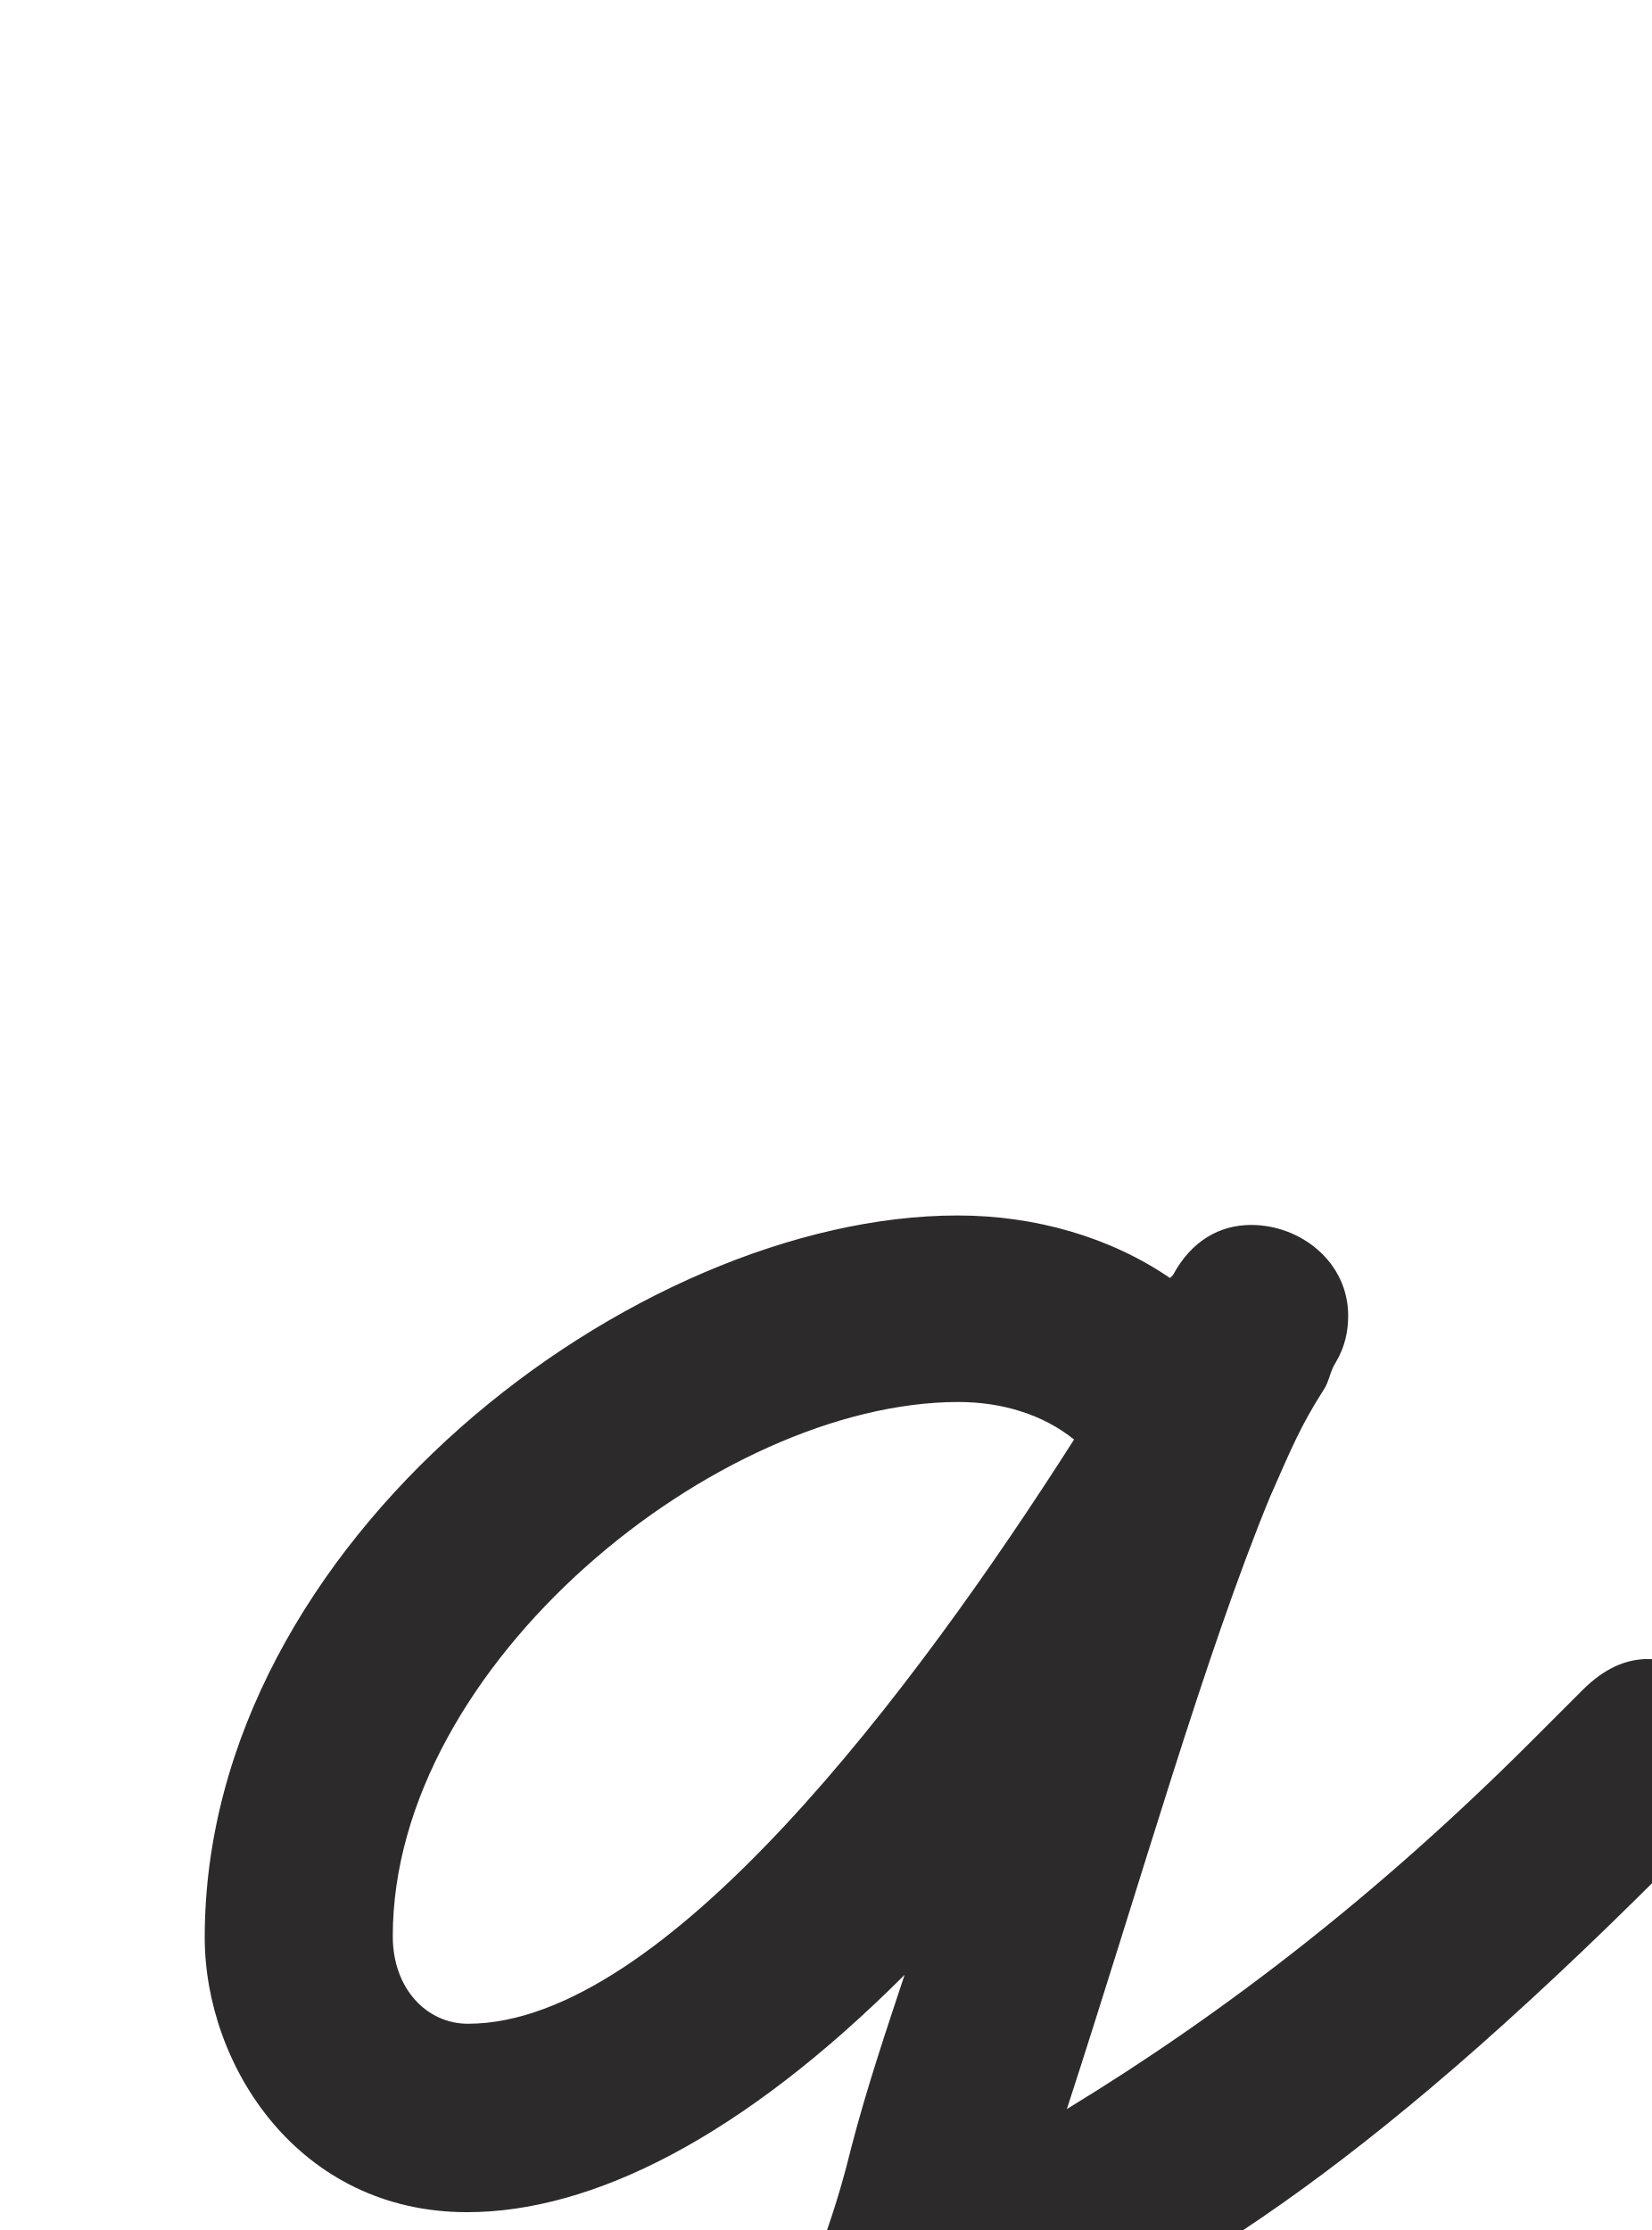
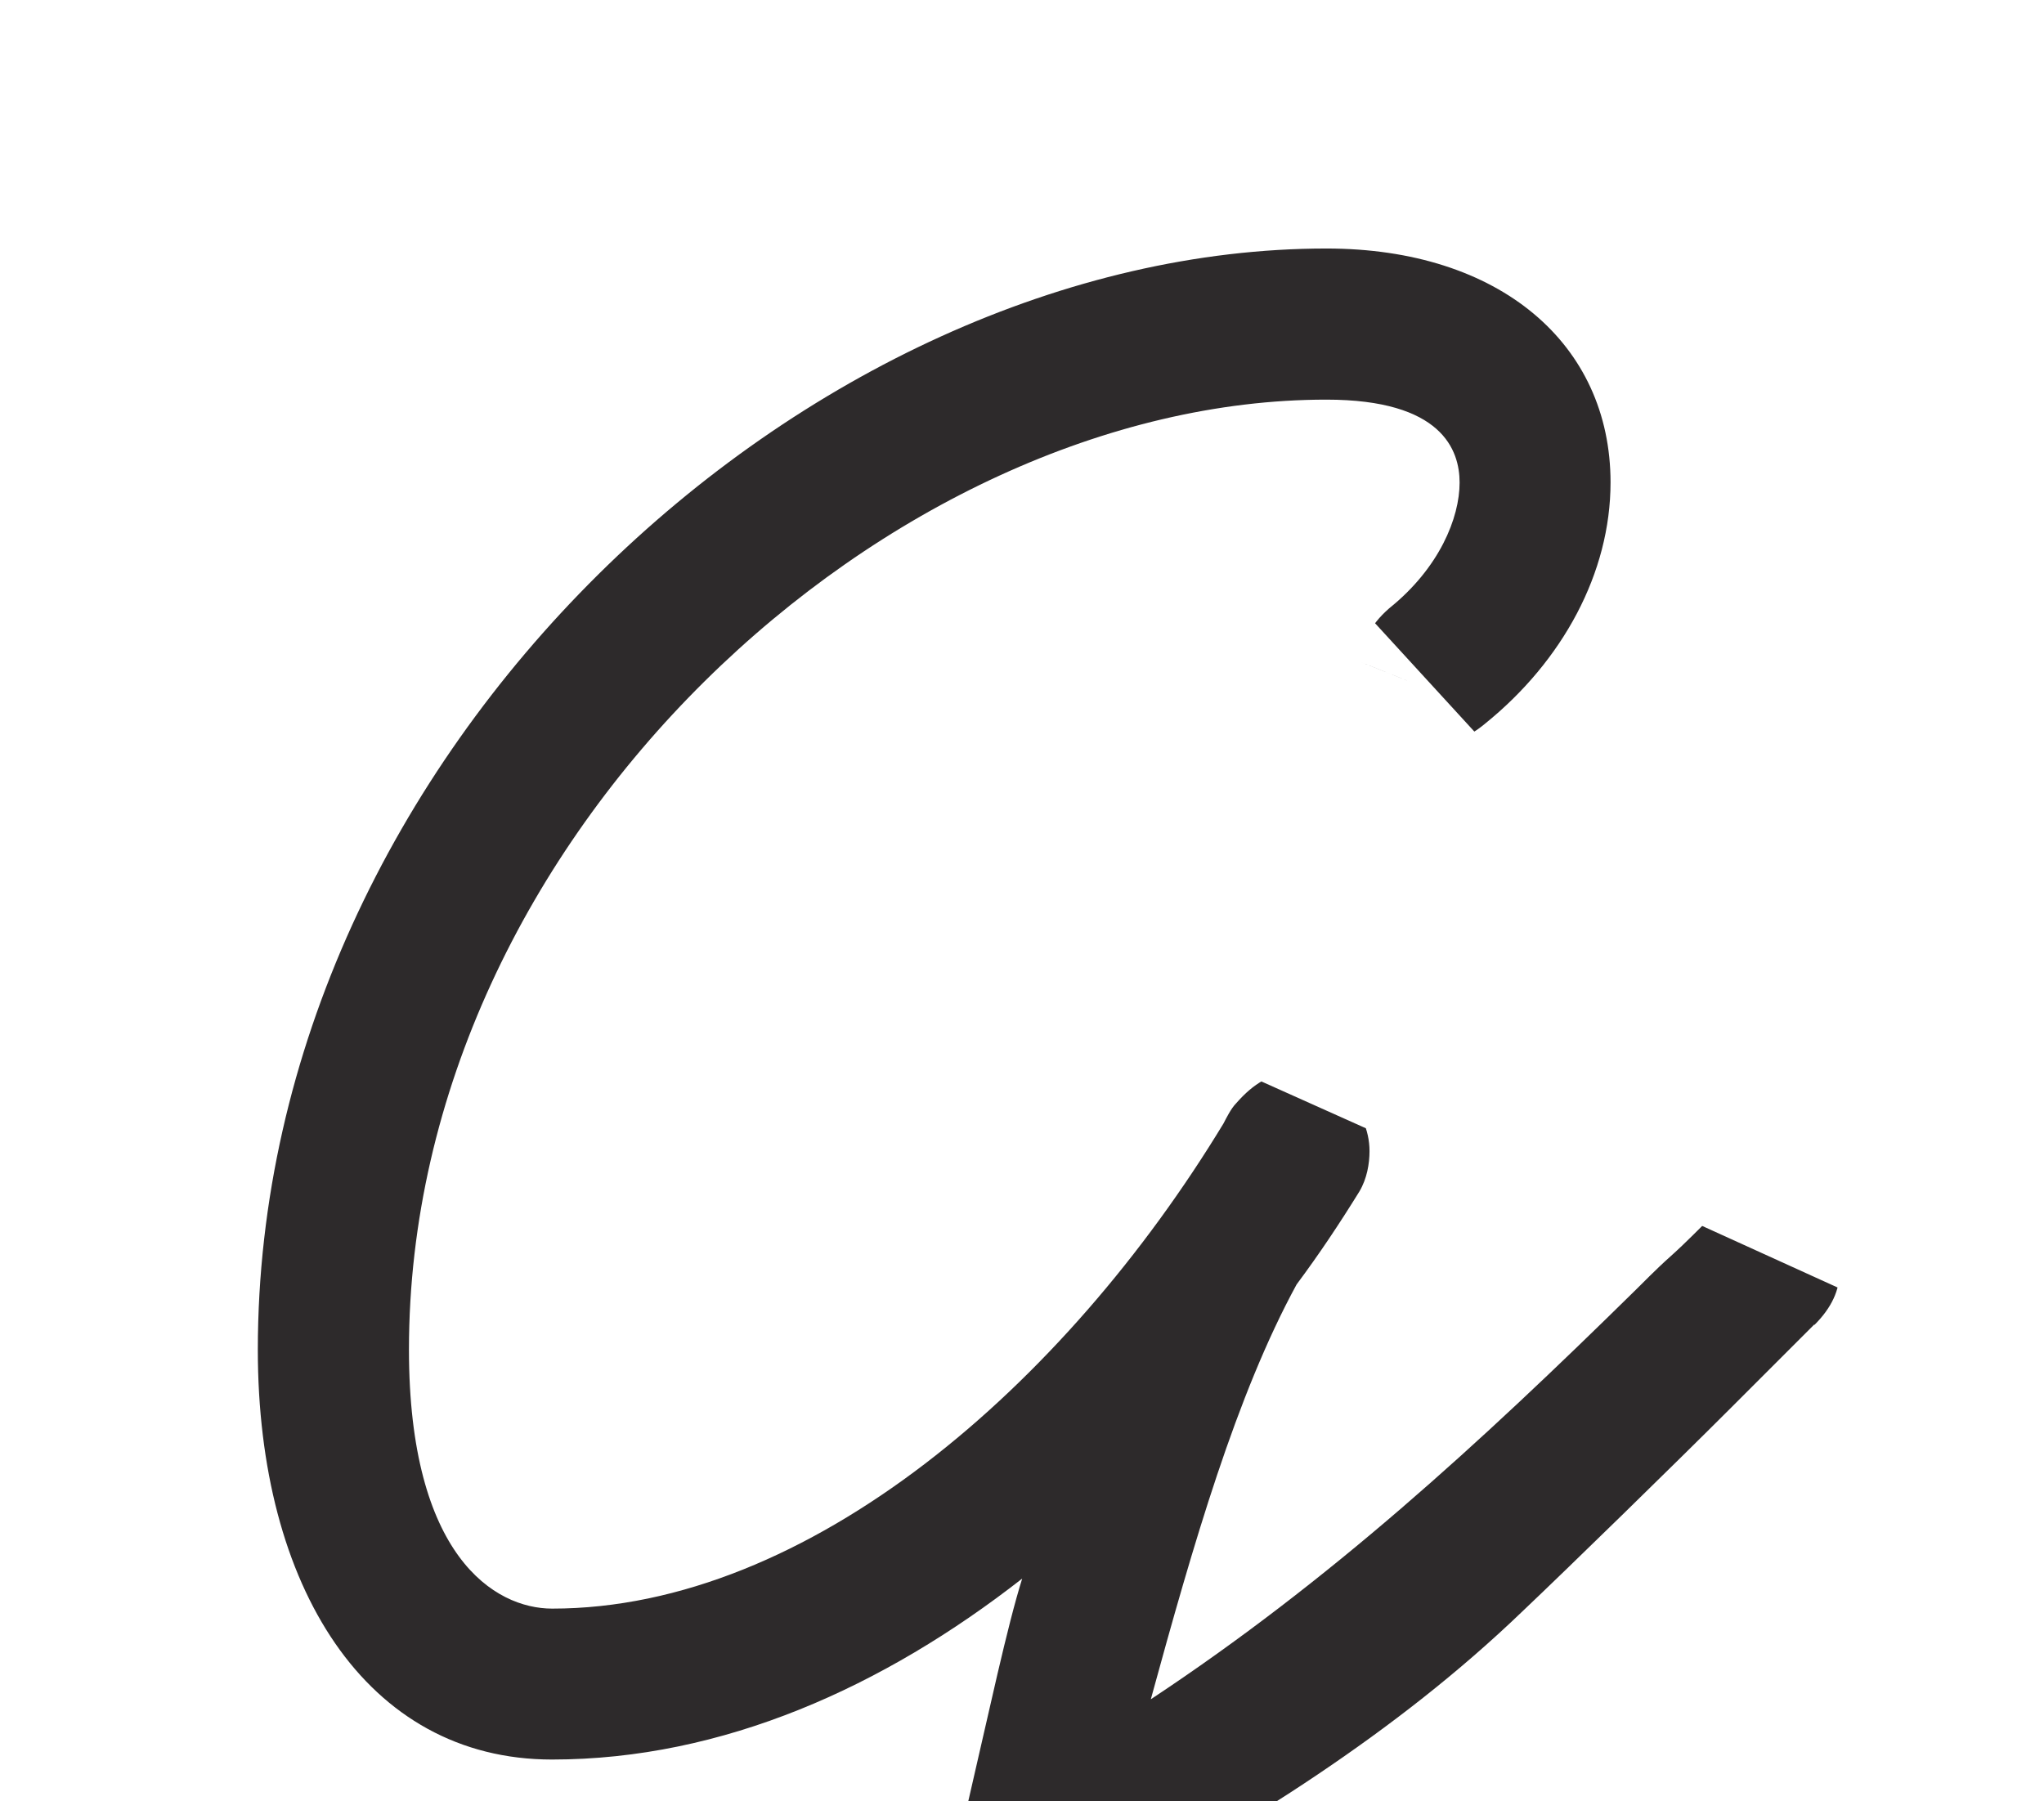
- <svg xmlns="http://www.w3.org/2000/svg" id="b" data-name="Layer 2" viewBox="7.81 -23.81 43.56 58.82" data-tight-x="7.81" data-tight-y="-23.81" data-tight-w="43.56" data-tight-h="58.82">
+ <svg xmlns="http://www.w3.org/2000/svg" id="b" data-name="Layer 2" viewBox="-13.06 -12.58 103.46 91.16" data-tight-x="-13.059999999999999" data-tight-y="-12.579999999999998" data-tight-w="103.46000000000001" data-tight-h="91.16">
  <defs>
    <style>
      .f, .g {
        fill: none;
      }

      .h {
        clip-path: url(#e);
      }

      .g {
        stroke: #2d2a2b;
        stroke-miterlimit: 10;
-         stroke-width: 17px;
+         stroke-width: 32px;
      }
    </style>
    <clipPath id="e">
-       <path class="f" d="M53.03,24.22l-1.32,1.32c-8.08,8.08-12.86,10.96-18.05,13.19-3.96,10.55-9.15,19.95-17.64,19.95-3.54,0-8.08-2.47-8.08-7.25,0-9.89,14.42-13.02,21.59-16.15.33-.91.58-1.81.74-2.47.41-1.57.91-3.05,1.4-4.53-4.29,4.29-8.24,6.26-11.54,6.26-4.45,0-6.92-3.87-6.92-7.25,0-10.47,11.37-19.04,19.86-19.04,2.06,0,4.04.58,5.6,1.65l.08-.08c.49-.91,1.24-1.32,2.06-1.32,1.32,0,2.56.99,2.56,2.39,0,.41-.08.82-.33,1.24-.16.25-.16.49-.33.74-.58.91-.82,1.48-1.4,2.8-1.73,4.2-3.38,10.06-5.36,16.15,4.2-2.56,8.24-5.69,12.28-9.73l1.32-1.32c.58-.58,1.15-.82,1.73-.82,1.32,0,2.56,1.24,2.56,2.56,0,.58-.25,1.15-.82,1.73ZM19.07,44.82c-4.2,2.06-6.18,4.12-6.18,6.59,0,.99,1.15,2.31,3.13,2.31,4.95,0,8.82-6.51,11.37-12.61-2.39.99-5.11,2.14-8.32,3.71ZM33.09,13.17c-6.35,0-14.92,6.92-14.92,14.09,0,1.4.91,2.31,1.98,2.31,5.19,0,11.79-8.82,15.99-15.41-.82-.66-1.9-.99-3.05-.99Z" />
+       <path class="f" d="M78.77,54.47c-1.4,1.4-2.8,2.8-4.2,4.2-2.93,2.93-8.27,8.14-10.56,10.31-6.49,6.24-14,10.82-21.63,15.02-4.58,16.93-10.18,32.71-23.8,32.71-6.87,0-11.71-6.11-11.71-12.6,0-12.34,18.71-19.98,29.01-25.2,1.15-4.96,2.04-9.16,2.8-11.58-7,5.47-15.14,9.16-23.8,9.16-9.42,0-14.89-8.78-14.89-20.74C0,25.45,27.87,0,54.08,0c8.78,0,14.38,4.84,14.38,11.84,0,4.58-2.42,9.04-6.36,12.22-.76.64-1.65,1.02-2.42,1.02-2.04,0-3.82-2.04-3.82-4.07,0-1.02.38-1.91,1.4-2.8,2.54-2.04,3.56-4.58,3.56-6.36,0-1.65-.89-4.2-6.74-4.2C32.07,7.64,7.64,29.65,7.64,55.74c0,10.44,4.33,13.11,7.25,13.11,12.98,0,25.96-11.33,33.98-24.56.13-.25.38-.76.64-1.02.89-1.02,1.78-1.53,2.8-1.53,2.04,0,3.95,1.78,3.95,3.95,0,.64-.13,1.4-.51,2.04-1.02,1.65-2.04,3.18-3.18,4.71-3.05,5.6-5.22,13.11-7.38,21,9.04-5.98,16.54-12.85,24.56-20.74,2.29-2.29,1.15-1.02,3.69-3.56.89-.89,1.78-1.27,2.67-1.27,2.04,0,3.94,1.91,3.94,3.95,0,.89-.38,1.78-1.27,2.67ZM19.34,96.84c-3.82,2.42-4.83,5.22-4.83,7.25,0,3.05,2.16,4.96,4.07,4.96,7.13,0,11.71-9.8,14.76-20.11-4.71,2.55-9.42,4.96-14,7.89Z" />
    </clipPath>
  </defs>
  <g id="c" data-name="Layer 1">
-     <g id="d" data-name="g">
+     <g id="d" data-name="G-U">
      <g class="h">
-         <path class="g" d="M41.13,14.14c-3.59-3.25-8.89-4.1-13.65-3.17s-9.05,3.43-13.01,6.22c-3,2.11-6.16,5.01-5.97,8.67.18,3.57,3.74,6.28,7.31,6.57s7.03-1.25,10.08-3.12c7.32-4.47,13.57-11.29,15.61-19.62-.28.94-.57,1.88-.85,2.82l-.05,9.06c-.26.69-.92,1.23-1.19,1.93-4.19,10.93-10.75,20.93-19.1,29.13-1.45,1.42-3.03,2.83-4.98,3.4-1.65.48-3.76.09-4.49-1.46-.7-1.48.17-3.21,1.15-4.52,4.98-6.64,13-10.09,20.5-13.64s15.3-7.95,18.88-15.44c-.77.44-1.54.88-2.31,1.33" />
+         <path class="g" d="M60.18,22.94c.72-.66,1.39,1.28.43,1.46s-1.61-1.15-1.25-2.05,1.26-1.46,2.05-2.04c2.5-1.86,4.33-4.88,4.03-7.98-.52-5.38-6.76-8.27-12.16-8.46-12.92-.45-24.47,8.2-32.72,18.15-5.87,7.09-10.69,15.06-14.24,23.55-1.85,4.43-3.38,9.27-2.4,13.97,1.51,7.26,9.06,12.25,16.48,12.35s14.43-3.85,19.61-9.15,8.83-11.88,12.42-18.38c-6.6,18.78-13.21,37.56-19.81,56.34-.82,2.34-1.66,4.71-2.98,6.82-4.09,6.54-13.03,9.56-20.25,6.83-4.02-1.52-2.98-7.57-.62-11.17,7.85-11.95,21.33-18.69,33.96-25.39,12.63-6.7,25.75-14.7,31.67-27.72" />
      </g>
    </g>
  </g>
</svg>
